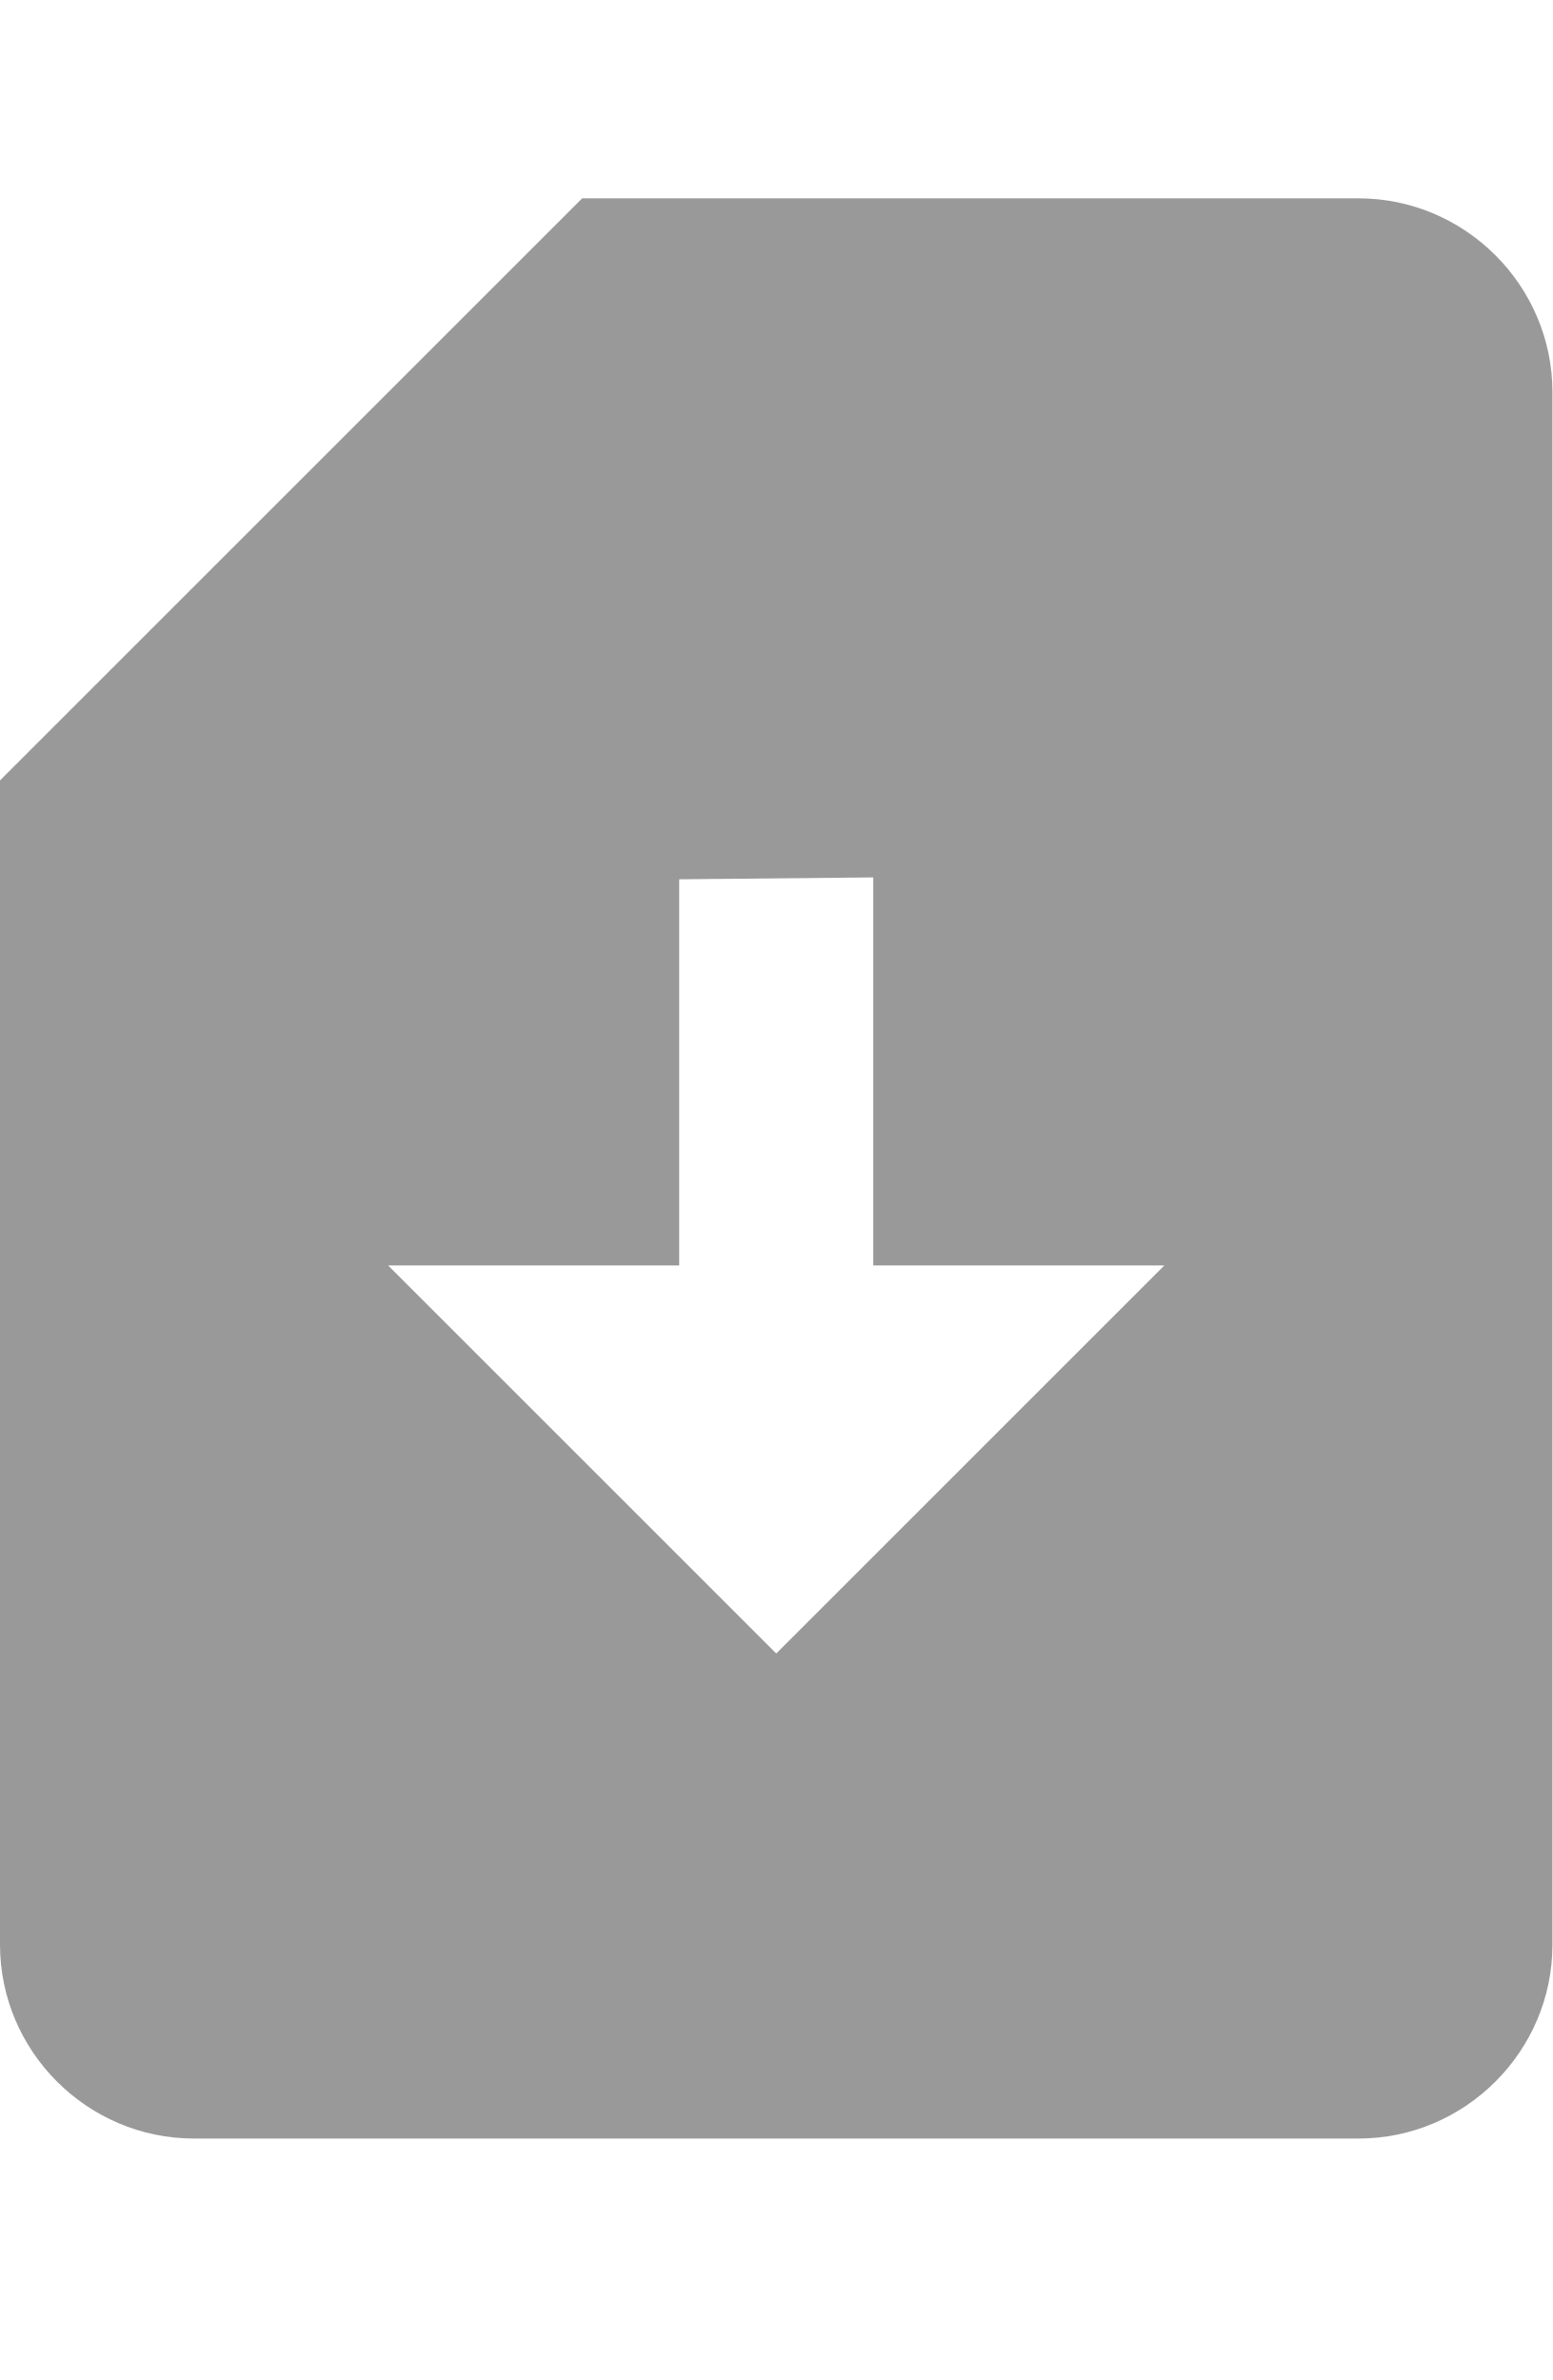
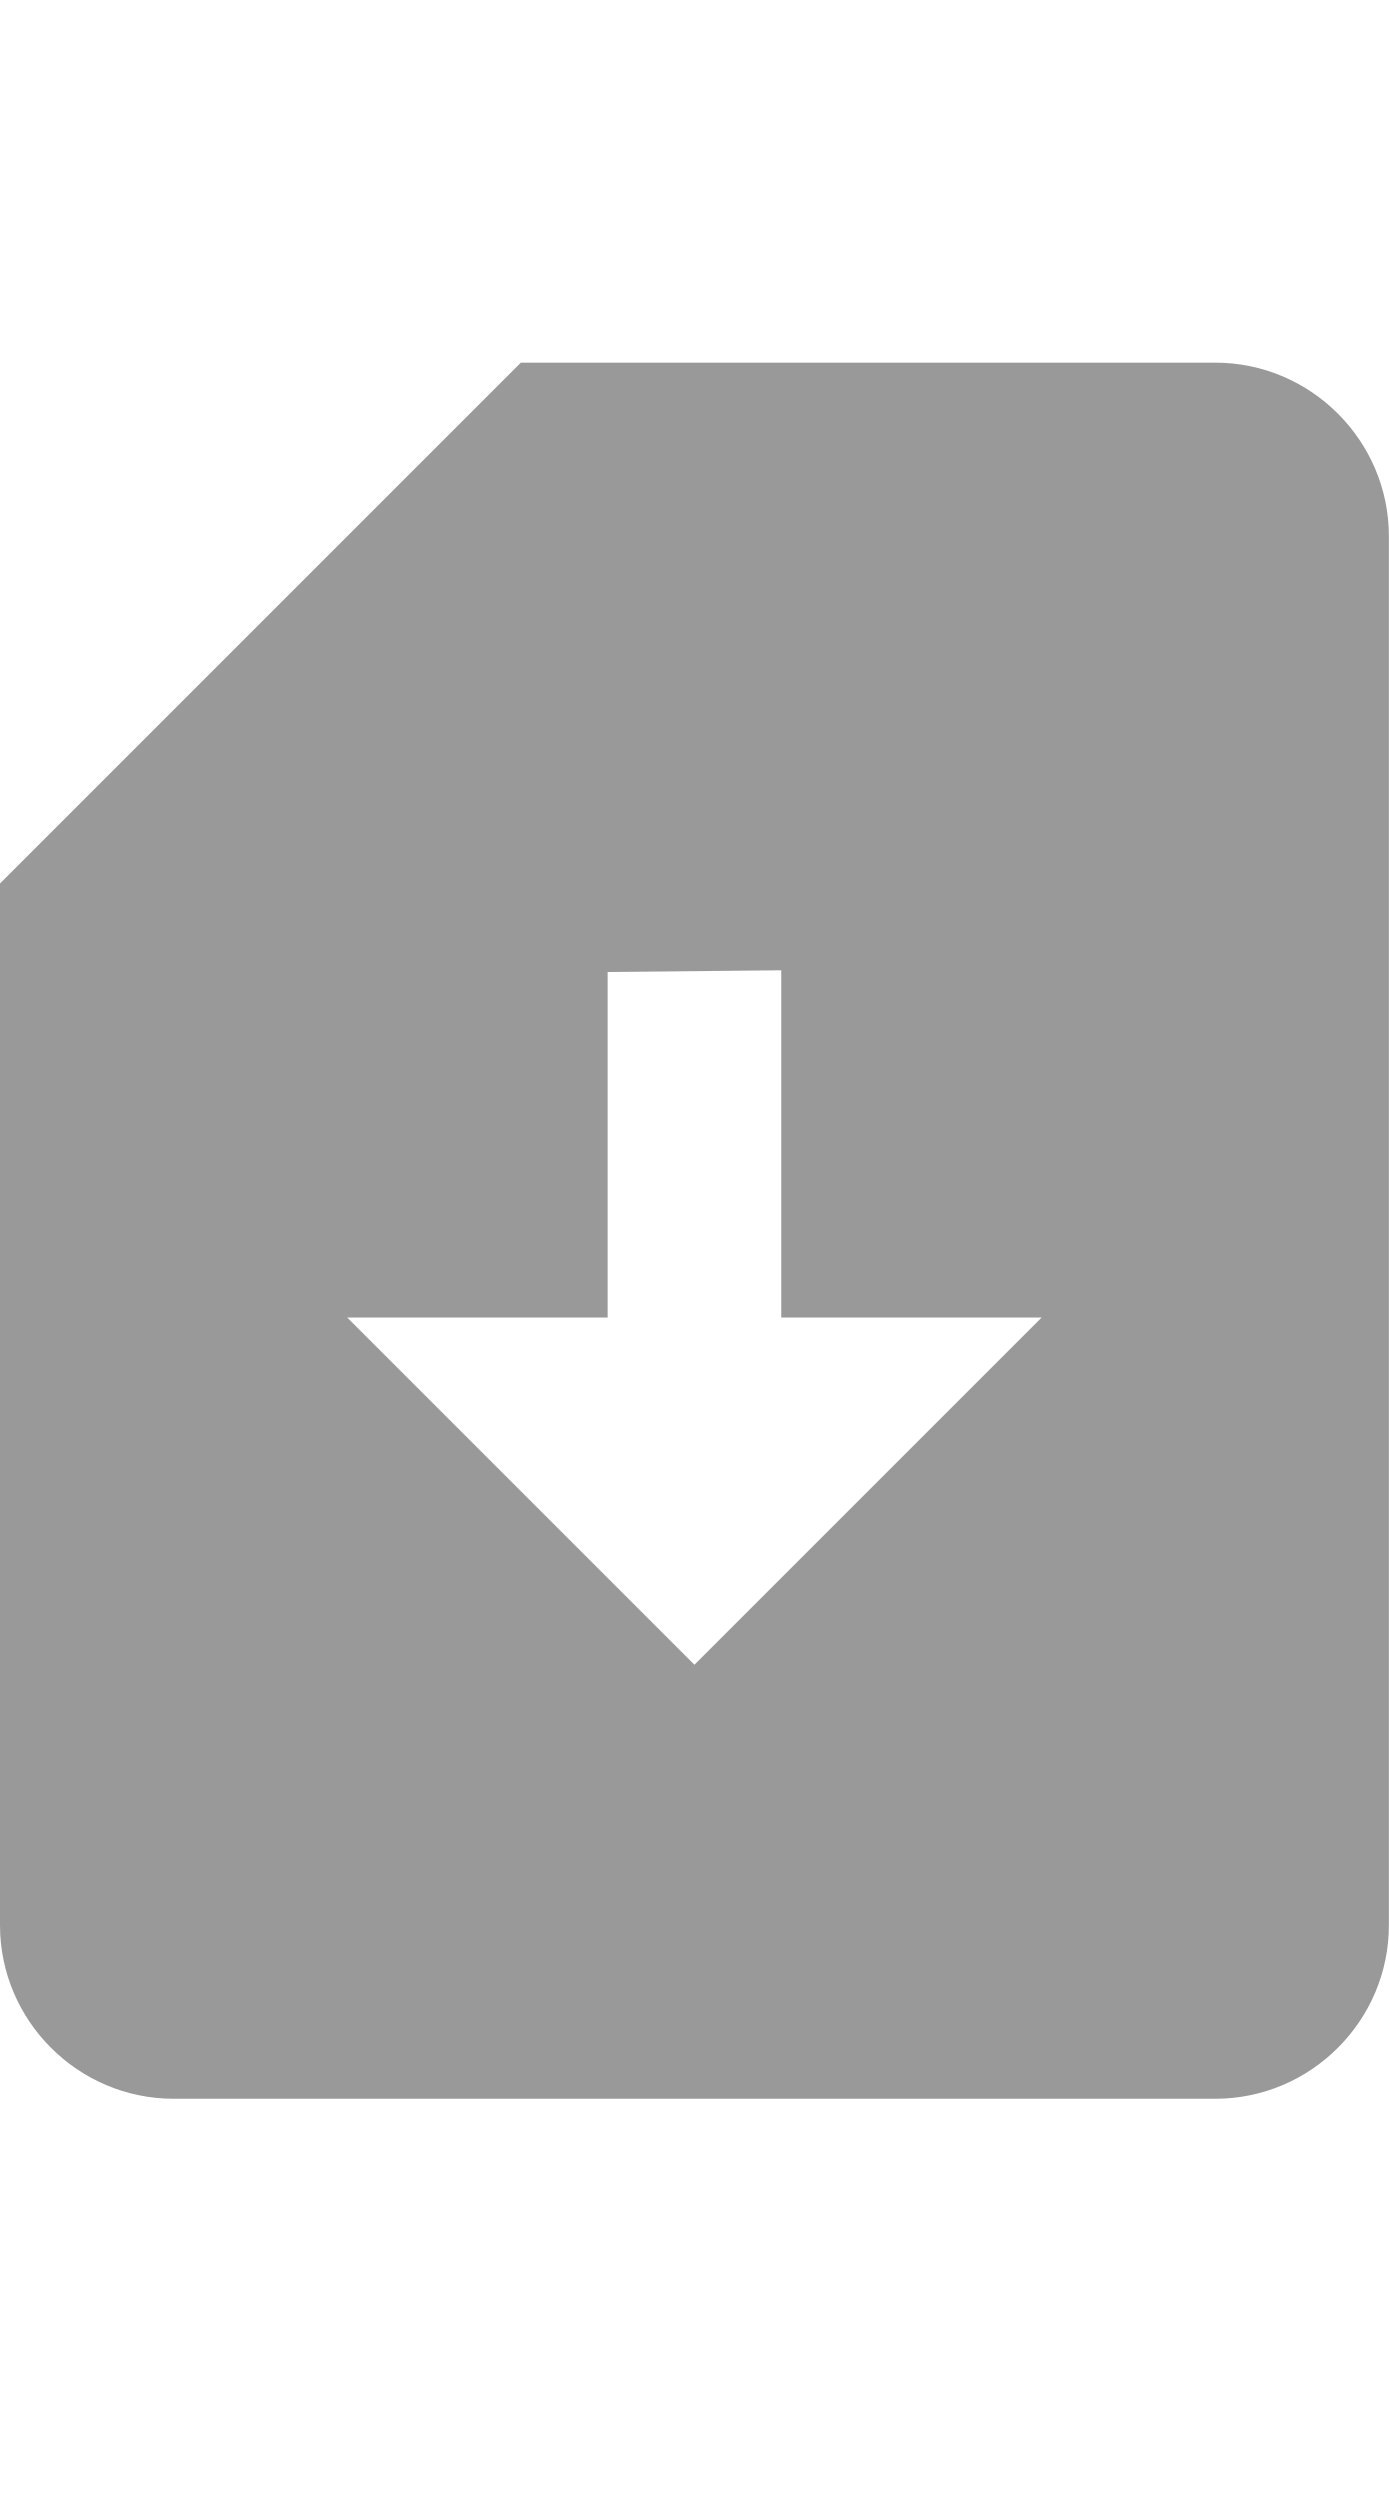
- <svg xmlns="http://www.w3.org/2000/svg" width="15" height="23" viewBox="0 0 18 23" fill="none">
+ <svg xmlns="http://www.w3.org/2000/svg" width="10" height="18" viewBox="0 0 18 23" fill="none">
  <path d="M15.75 0H6.75L0 6.75V20.25C0 21.488 1.012 22.5 2.25 22.5H15.75C16.988 22.5 18 21.488 18 20.25V2.25C18 1.012 16.988 0 15.75 0ZM9 16.875L4.5 12.375H7.875V7.897L10.125 7.875V12.375H13.5L9 16.875Z" fill="#999999" />
</svg>
